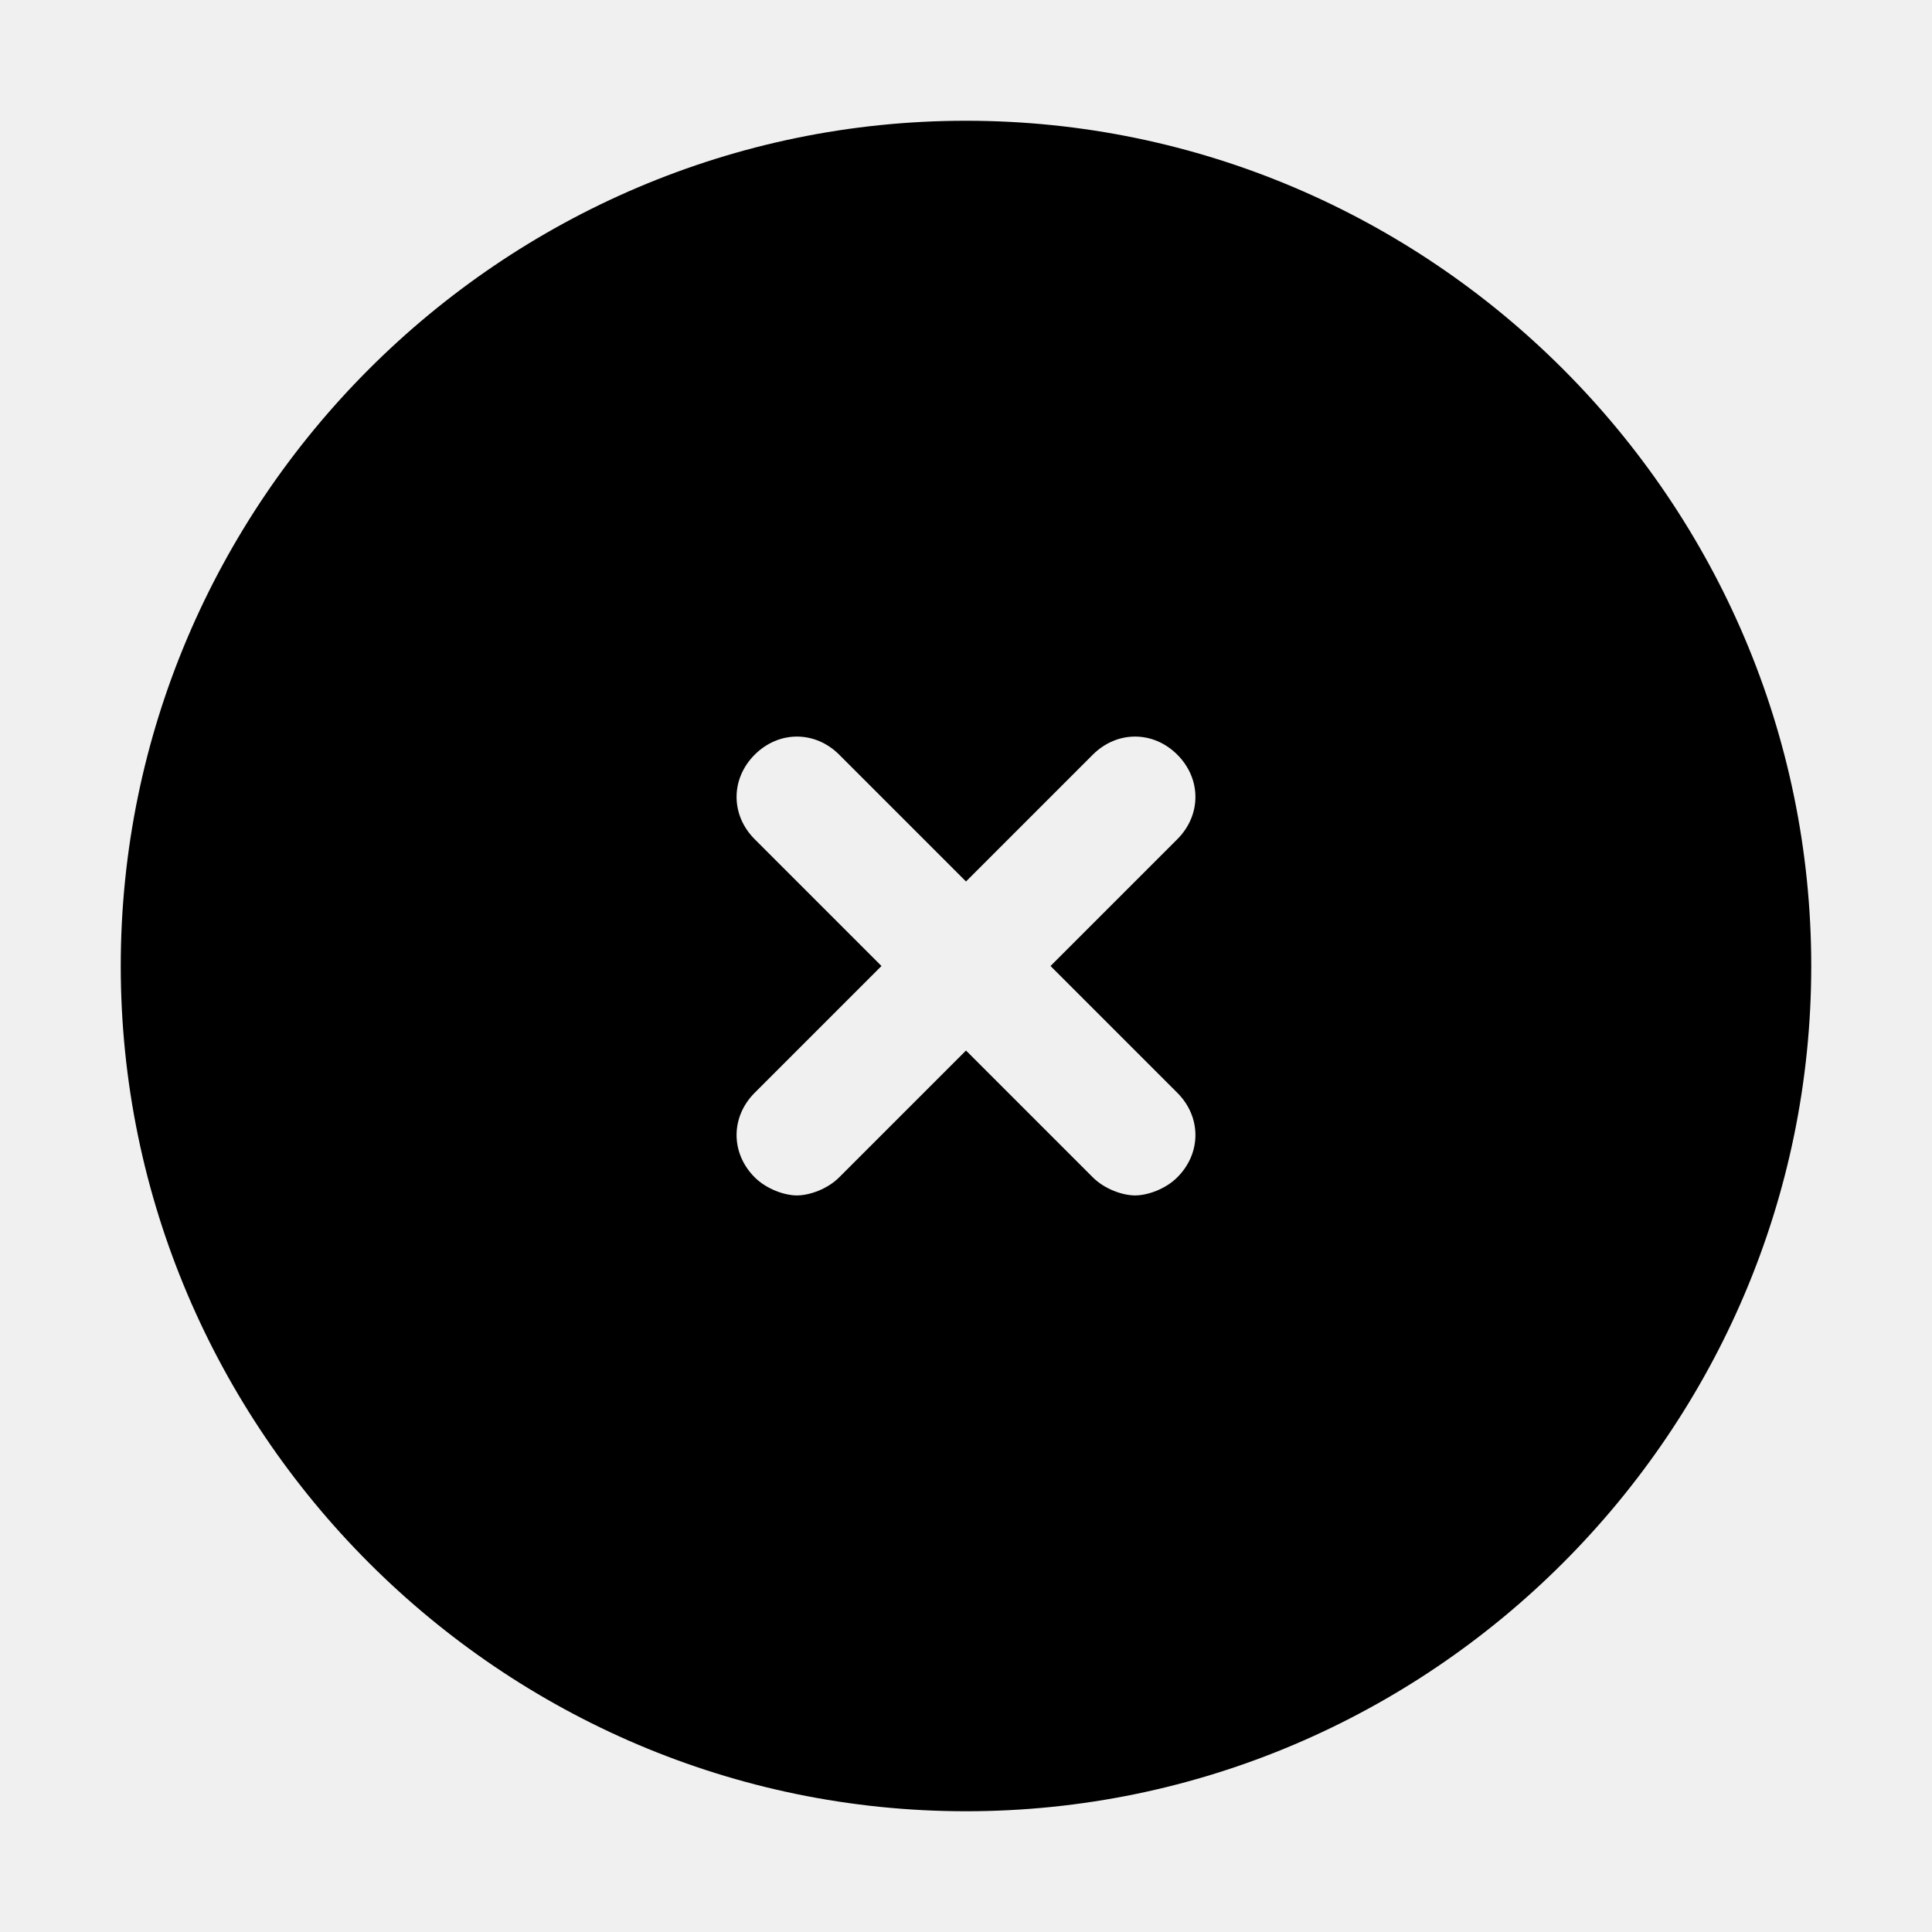
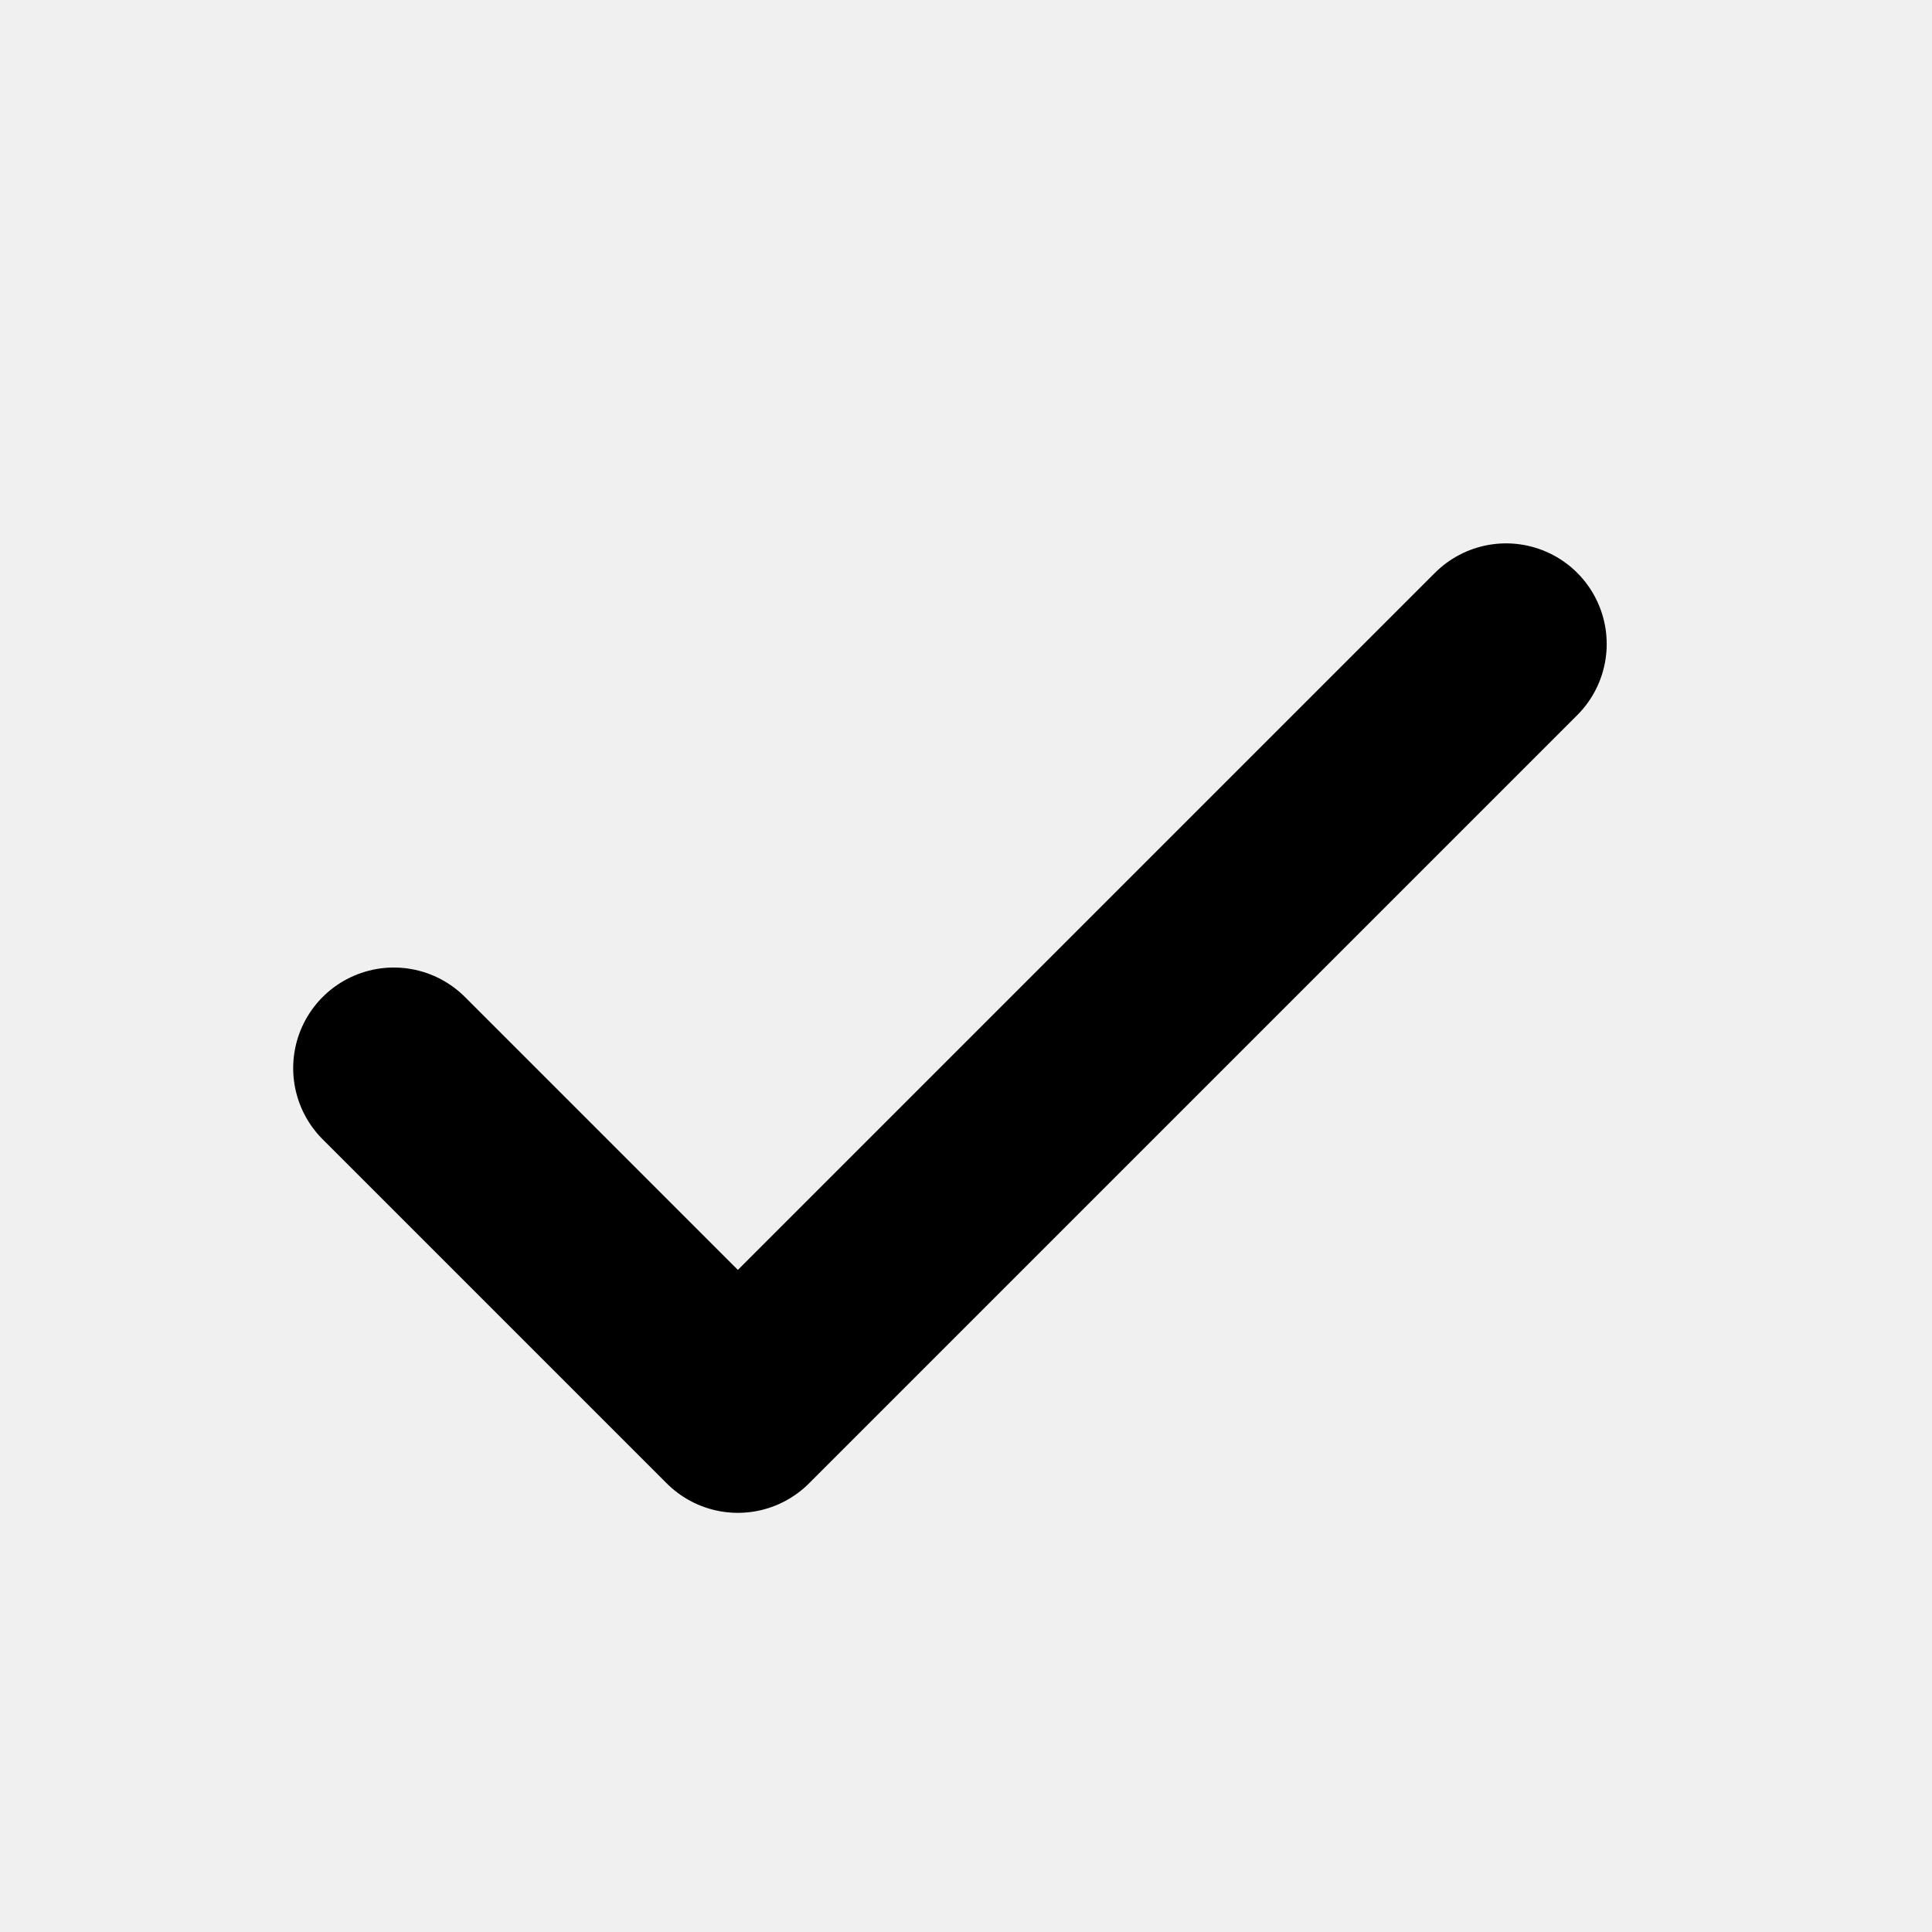
- <svg xmlns="http://www.w3.org/2000/svg" fill="#000000" height="200px" width="200px" version="1.1" id="Icons" viewBox="0 0 32 32" xml:space="preserve">
+ <svg xmlns="http://www.w3.org/2000/svg" viewBox="0 0 24 24" fill="none" stroke="#ffffff">
  <g id="SVGRepo_bgCarrier" stroke-width="0" />
  <g id="SVGRepo_tracerCarrier" stroke-linecap="round" stroke-linejoin="round" />
  <g id="SVGRepo_iconCarrier">
-     <path d="M16,2C8.3,2,2,8.3,2,16s6.3,14,14,14s14-6.3,14-14S23.7,2,16,2z M19.5,18.1c0.4,0.4,0.4,1,0,1.4c-0.2,0.2-0.5,0.3-0.7,0.3 s-0.5-0.1-0.7-0.3L16,17.4l-2.1,2.1c-0.2,0.2-0.5,0.3-0.7,0.3s-0.5-0.1-0.7-0.3c-0.4-0.4-0.4-1,0-1.4l2.1-2.1l-2.1-2.1 c-0.4-0.4-0.4-1,0-1.4s1-0.4,1.4,0l2.1,2.1l2.1-2.1c0.4-0.4,1-0.4,1.4,0s0.4,1,0,1.4L17.4,16L19.5,18.1z" />
+     <path d="M4.892 13.269L9.166 17.543L18.709 8" stroke="#000000" stroke-width="2.5" stroke-linecap="round" stroke-linejoin="round" />
  </g>
</svg>
